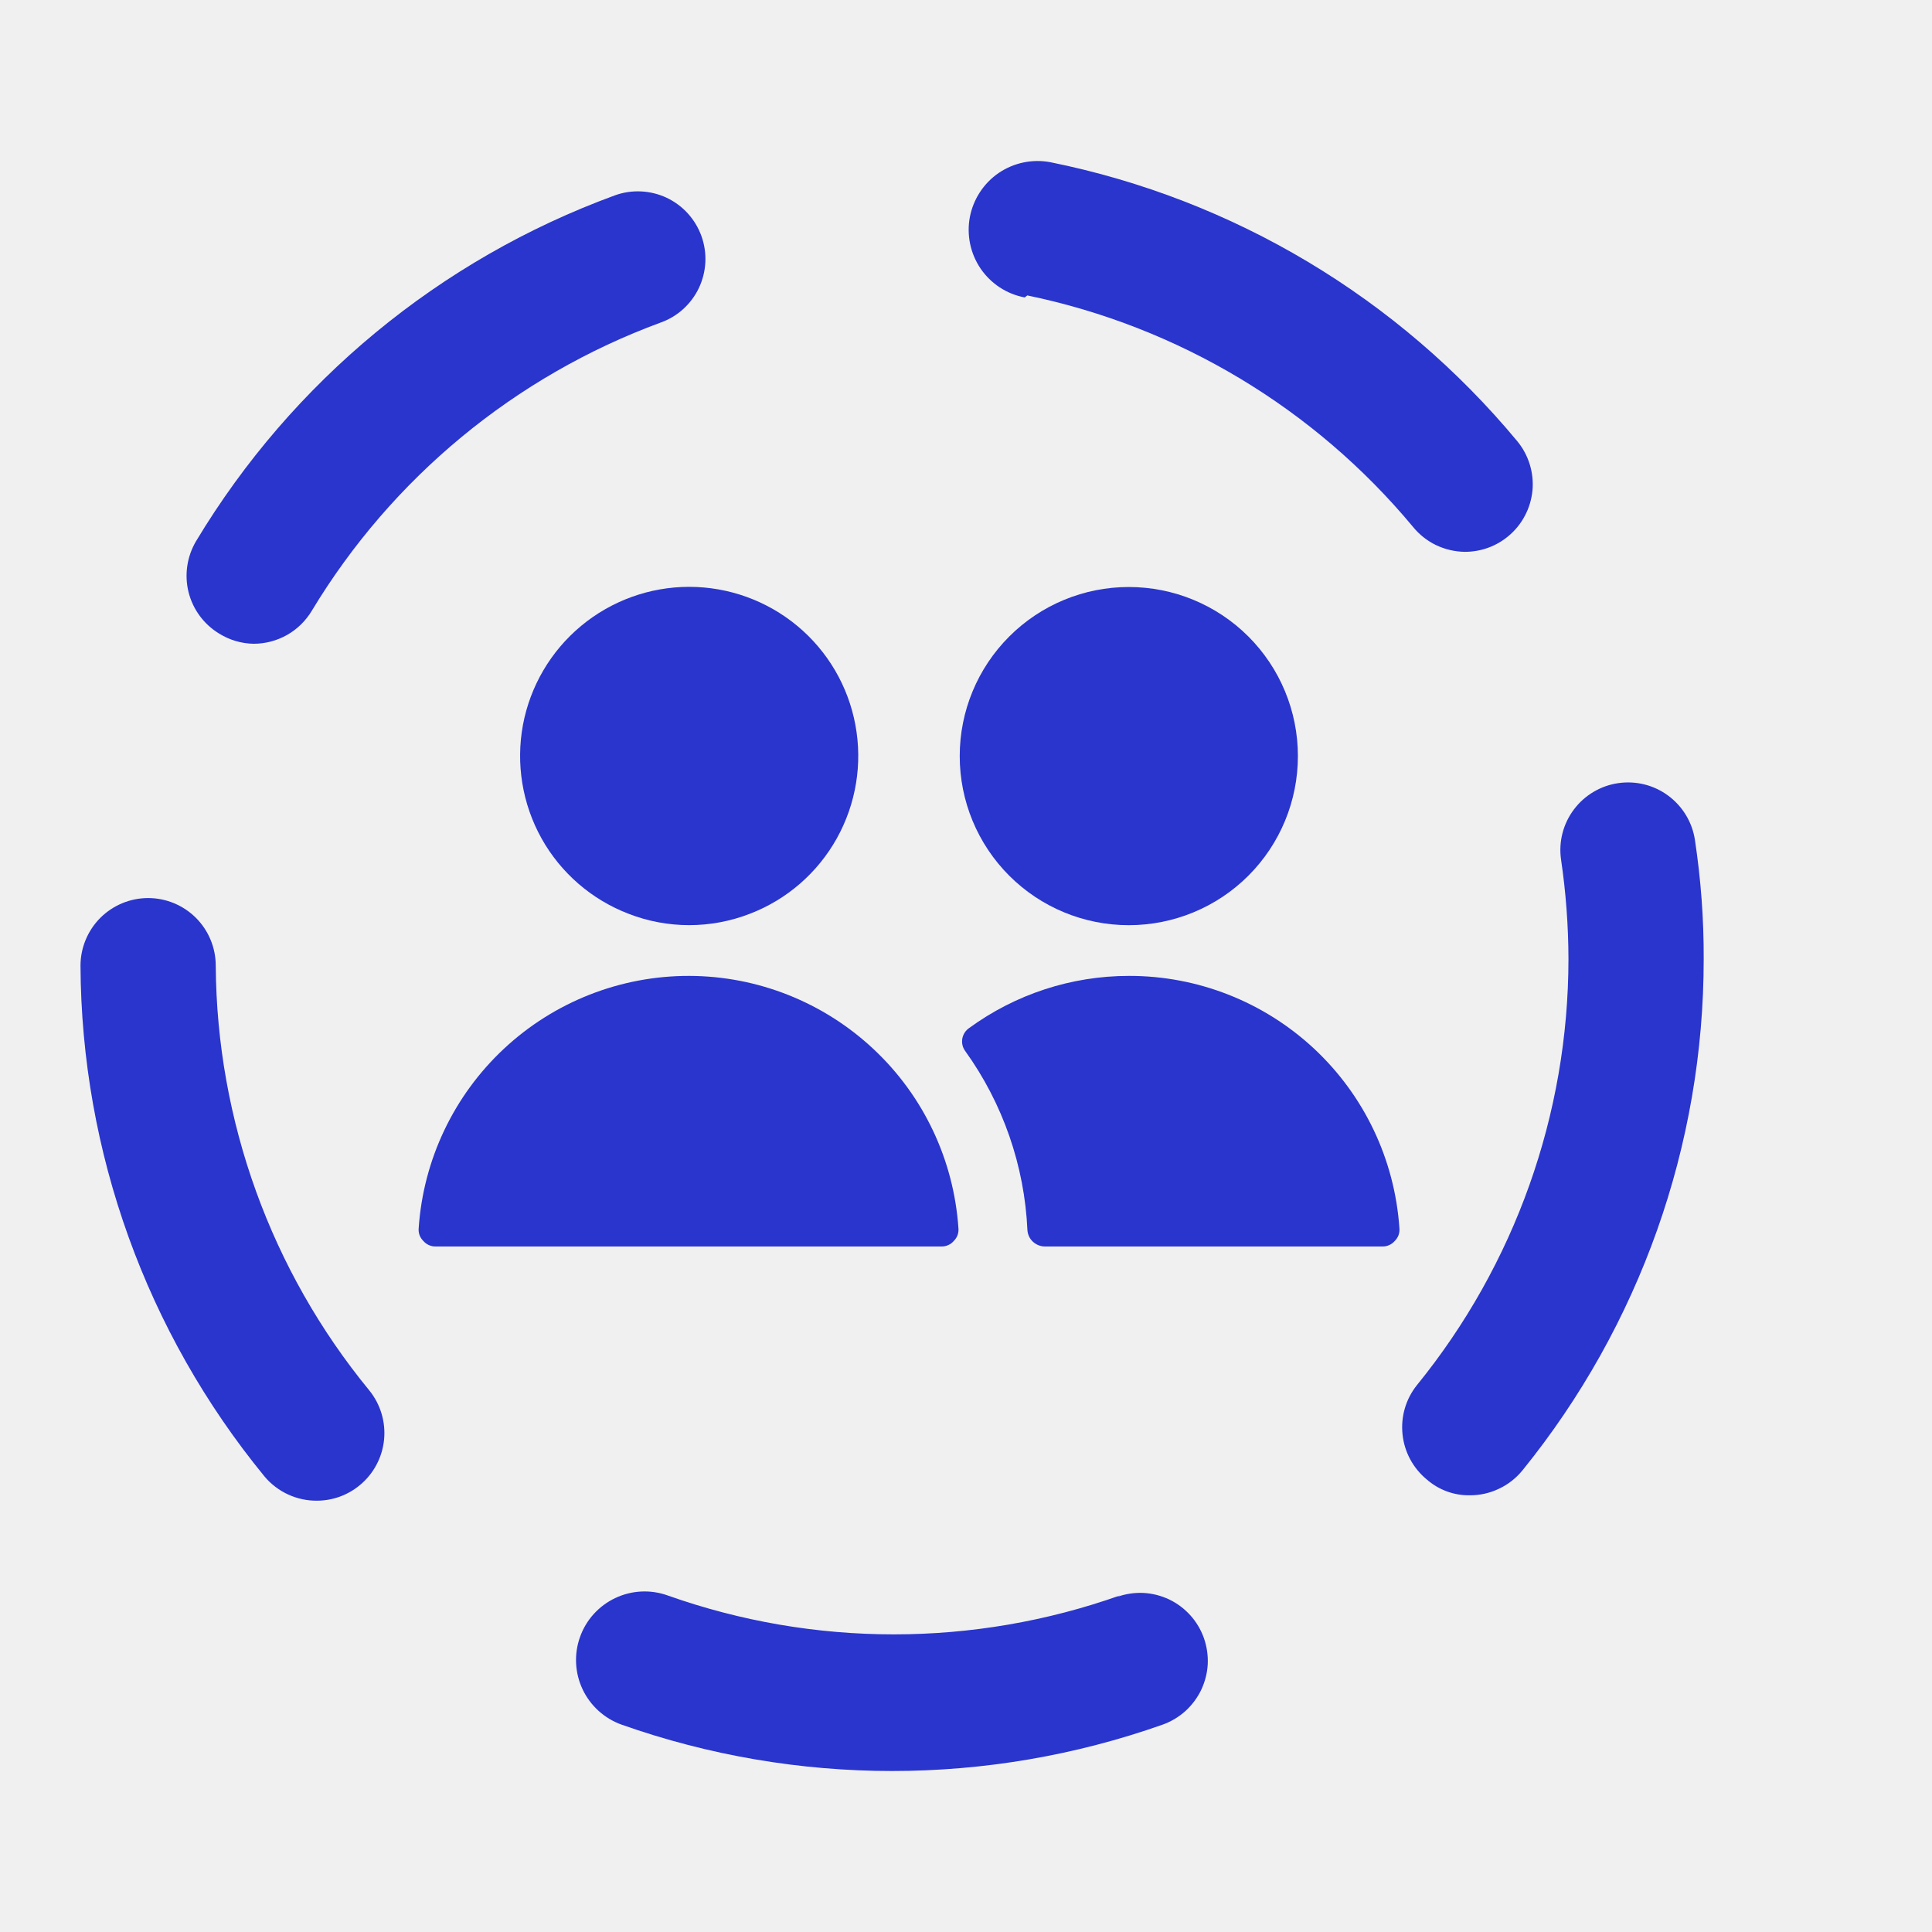
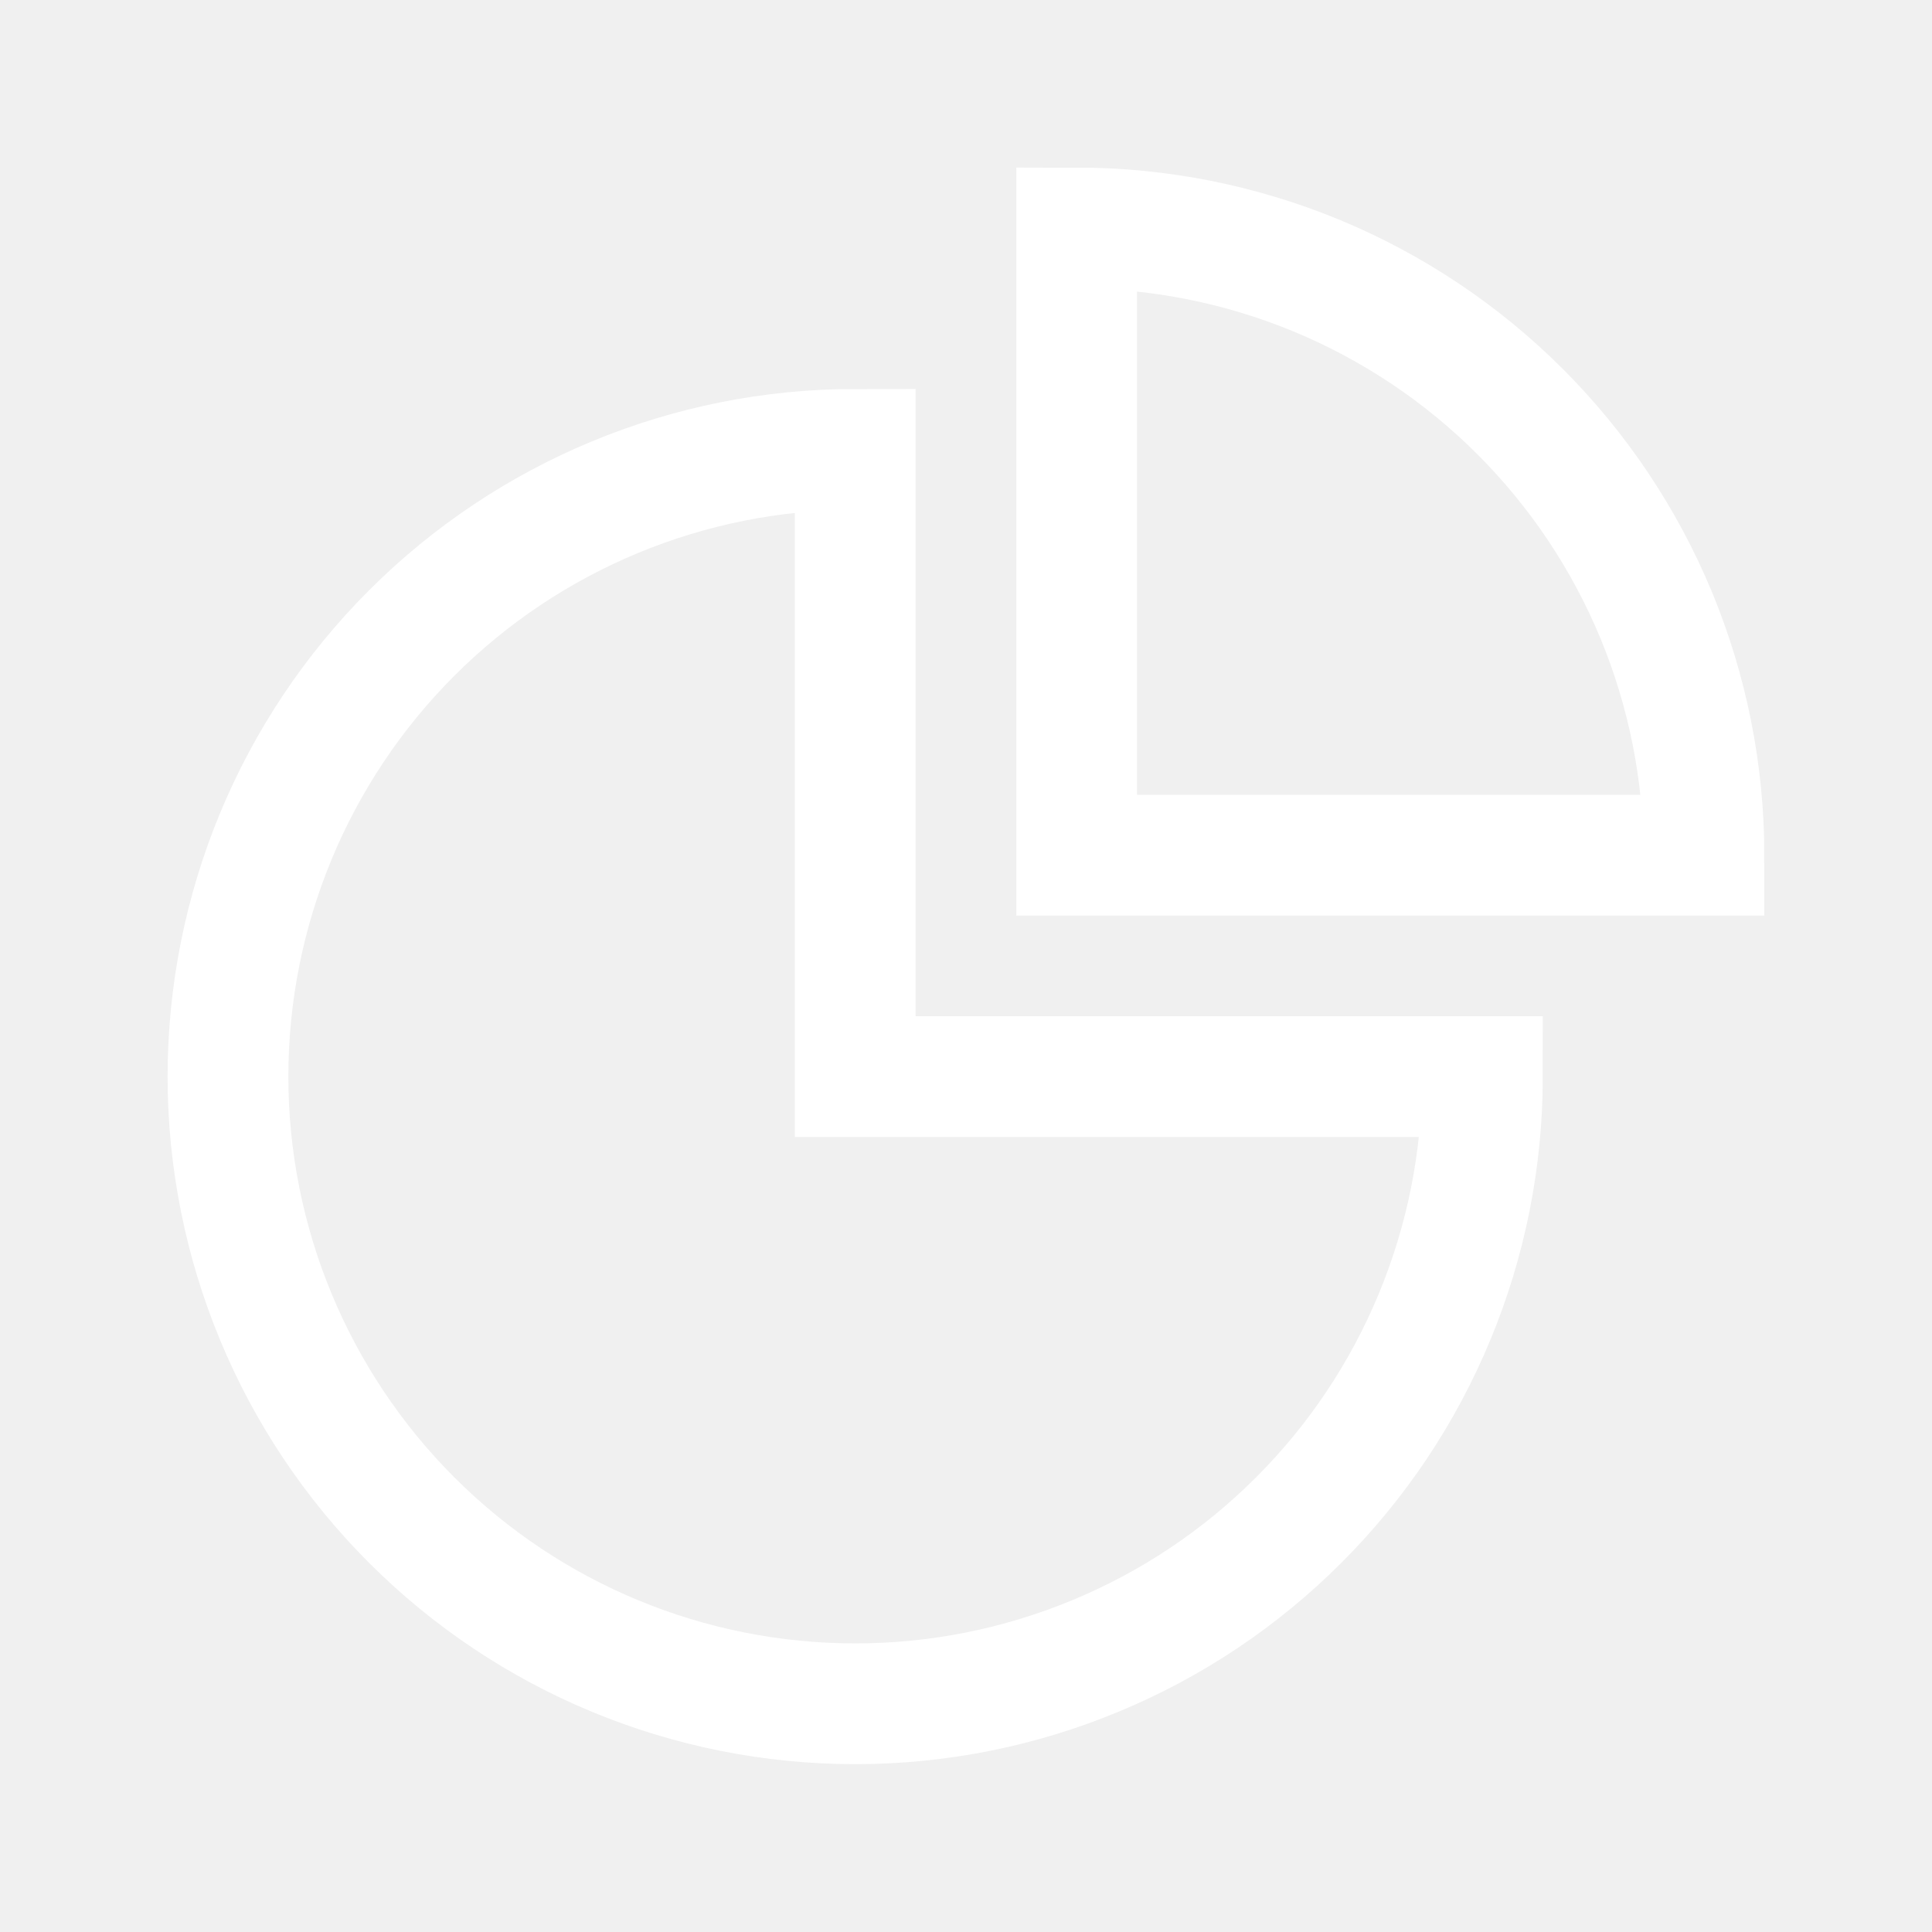
<svg xmlns="http://www.w3.org/2000/svg" width="24" height="24" viewBox="0 0 24 24" fill="none">
-   <path d="M12.762 3.67C14.638 4.058 16.327 5.071 17.552 6.544C17.63 6.64 17.728 6.718 17.84 6.772C17.952 6.825 18.074 6.854 18.198 6.855C18.395 6.855 18.585 6.787 18.736 6.661C18.821 6.591 18.892 6.504 18.943 6.406C18.995 6.309 19.026 6.202 19.037 6.092C19.047 5.982 19.035 5.871 19.002 5.765C18.969 5.66 18.916 5.562 18.845 5.477C17.364 3.695 15.319 2.474 13.048 2.015C12.825 1.973 12.595 2.021 12.407 2.148C12.22 2.276 12.091 2.473 12.048 2.696C12.006 2.918 12.054 3.149 12.181 3.336C12.309 3.524 12.506 3.653 12.729 3.695L12.762 3.67Z" fill="#2935CC" />
-   <path d="M2.68 11.996C2.68 11.774 2.592 11.56 2.434 11.402C2.277 11.245 2.063 11.156 1.84 11.156C1.617 11.156 1.404 11.245 1.246 11.402C1.089 11.56 1 11.774 1 11.996C1.011 14.311 1.818 16.55 3.285 18.34C3.365 18.436 3.466 18.513 3.579 18.565C3.692 18.617 3.816 18.644 3.941 18.642C4.134 18.641 4.321 18.573 4.47 18.449C4.641 18.308 4.749 18.105 4.771 17.885C4.793 17.665 4.727 17.445 4.588 17.273C3.366 15.785 2.693 13.922 2.68 11.996Z" fill="#2935CC" />
-   <path d="M21.055 10.434C21.022 10.215 20.903 10.018 20.726 9.886C20.548 9.753 20.325 9.697 20.106 9.728C19.885 9.759 19.686 9.877 19.552 10.055C19.418 10.233 19.36 10.457 19.392 10.678C19.452 11.086 19.483 11.499 19.484 11.913C19.483 13.841 18.818 15.71 17.602 17.206C17.463 17.379 17.399 17.6 17.423 17.82C17.446 18.04 17.556 18.242 17.728 18.382C17.875 18.509 18.063 18.578 18.257 18.575C18.383 18.576 18.507 18.548 18.62 18.494C18.734 18.441 18.834 18.362 18.913 18.265C20.369 16.468 21.165 14.226 21.164 11.913C21.166 11.418 21.129 10.923 21.055 10.434Z" fill="#2935CC" />
-   <path d="M13.914 19.819C12.095 20.464 10.111 20.464 8.293 19.819C8.08 19.743 7.846 19.755 7.642 19.852C7.438 19.949 7.28 20.123 7.205 20.336C7.129 20.548 7.141 20.783 7.238 20.987C7.335 21.191 7.509 21.348 7.721 21.424C9.896 22.192 12.268 22.192 14.443 21.424C14.547 21.387 14.643 21.329 14.725 21.256C14.807 21.181 14.874 21.092 14.922 20.992C14.969 20.892 14.997 20.784 15.003 20.674C15.008 20.563 14.992 20.453 14.955 20.348C14.918 20.244 14.861 20.148 14.787 20.066C14.713 19.984 14.624 19.917 14.524 19.869C14.424 19.822 14.316 19.794 14.205 19.788C14.095 19.783 13.984 19.799 13.88 19.836L13.914 19.819Z" fill="#2935CC" />
-   <path d="M2.723 7.871C2.852 7.951 3 7.995 3.151 7.997C3.297 7.997 3.44 7.959 3.567 7.887C3.694 7.815 3.799 7.711 3.874 7.586C4.87 5.935 6.399 4.672 8.209 4.006C8.419 3.931 8.589 3.775 8.684 3.573C8.778 3.371 8.789 3.141 8.713 2.931C8.637 2.722 8.482 2.551 8.28 2.456C8.078 2.362 7.847 2.351 7.638 2.427C5.465 3.222 3.63 4.737 2.437 6.72C2.323 6.911 2.289 7.139 2.342 7.355C2.396 7.571 2.533 7.756 2.723 7.871Z" fill="#2935CC" />
-   <path d="M11.922 9.392C11.922 9.95 12.143 10.484 12.537 10.878C12.931 11.272 13.465 11.493 14.022 11.493C14.579 11.493 15.114 11.272 15.508 10.878C15.902 10.484 16.123 9.95 16.123 9.392C16.123 8.835 15.902 8.301 15.508 7.907C15.114 7.513 14.579 7.292 14.022 7.292C13.465 7.292 12.931 7.513 12.537 7.907C12.143 8.301 11.922 8.835 11.922 9.392Z" fill="#2935CC" />
-   <path d="M14.023 12.123C13.31 12.123 12.616 12.35 12.04 12.77C12.018 12.785 11.998 12.805 11.984 12.827C11.969 12.85 11.959 12.876 11.954 12.902C11.95 12.929 11.95 12.956 11.956 12.982C11.962 13.009 11.974 13.034 11.99 13.056C12.458 13.707 12.727 14.481 12.763 15.282C12.767 15.336 12.79 15.386 12.829 15.423C12.868 15.46 12.919 15.482 12.973 15.484H17.174C17.202 15.485 17.231 15.479 17.257 15.467C17.283 15.456 17.306 15.438 17.325 15.417C17.346 15.396 17.363 15.371 17.373 15.344C17.383 15.316 17.387 15.286 17.384 15.257C17.326 14.405 16.947 13.608 16.323 13.026C15.698 12.444 14.876 12.121 14.023 12.123Z" fill="#2935CC" />
-   <path d="M8.562 12.123C7.709 12.121 6.886 12.444 6.262 13.026C5.638 13.608 5.259 14.405 5.201 15.257C5.198 15.286 5.202 15.316 5.212 15.344C5.222 15.371 5.239 15.396 5.26 15.417C5.279 15.438 5.302 15.456 5.328 15.467C5.354 15.479 5.383 15.485 5.411 15.484H11.696C11.725 15.485 11.753 15.479 11.779 15.467C11.805 15.456 11.829 15.438 11.847 15.417C11.868 15.396 11.885 15.371 11.895 15.344C11.905 15.316 11.909 15.286 11.906 15.257C11.848 14.408 11.472 13.613 10.851 13.032C10.23 12.45 9.412 12.125 8.562 12.123Z" fill="#2935CC" />
-   <path d="M9.318 11.35C9.775 11.174 10.156 10.843 10.395 10.415C10.634 9.986 10.716 9.488 10.626 9.006C10.537 8.524 10.281 8.088 9.904 7.775C9.527 7.462 9.052 7.29 8.561 7.29C8.071 7.29 7.596 7.462 7.219 7.775C6.842 8.088 6.586 8.524 6.496 9.006C6.407 9.488 6.488 9.986 6.727 10.415C6.966 10.843 7.348 11.174 7.805 11.35C8.291 11.54 8.831 11.54 9.318 11.35Z" fill="#2935CC" />
+   <path d="M21.167 10.624C21.167 9.6 20.965 8.587 20.574 7.642C20.182 6.697 19.608 5.838 18.884 5.114C18.161 4.391 17.302 3.817 16.357 3.425C15.411 3.034 14.398 2.832 13.375 2.832V10.624H21.167Z" stroke="white" stroke-width="1.5" />
+   <path d="M10.624 21.165C11.647 21.165 12.66 20.964 13.605 20.572C14.551 20.181 15.41 19.607 16.133 18.883C16.857 18.16 17.431 17.301 17.822 16.355C18.214 15.41 18.415 14.397 18.415 13.374H10.624V5.582C8.557 5.582 6.575 6.403 5.114 7.864C3.653 9.325 2.832 11.307 2.832 13.374C2.832 15.44 3.653 17.422 5.114 18.883C6.575 20.345 8.557 21.165 10.624 21.165Z" stroke="white" stroke-width="1.5" />
</svg>
